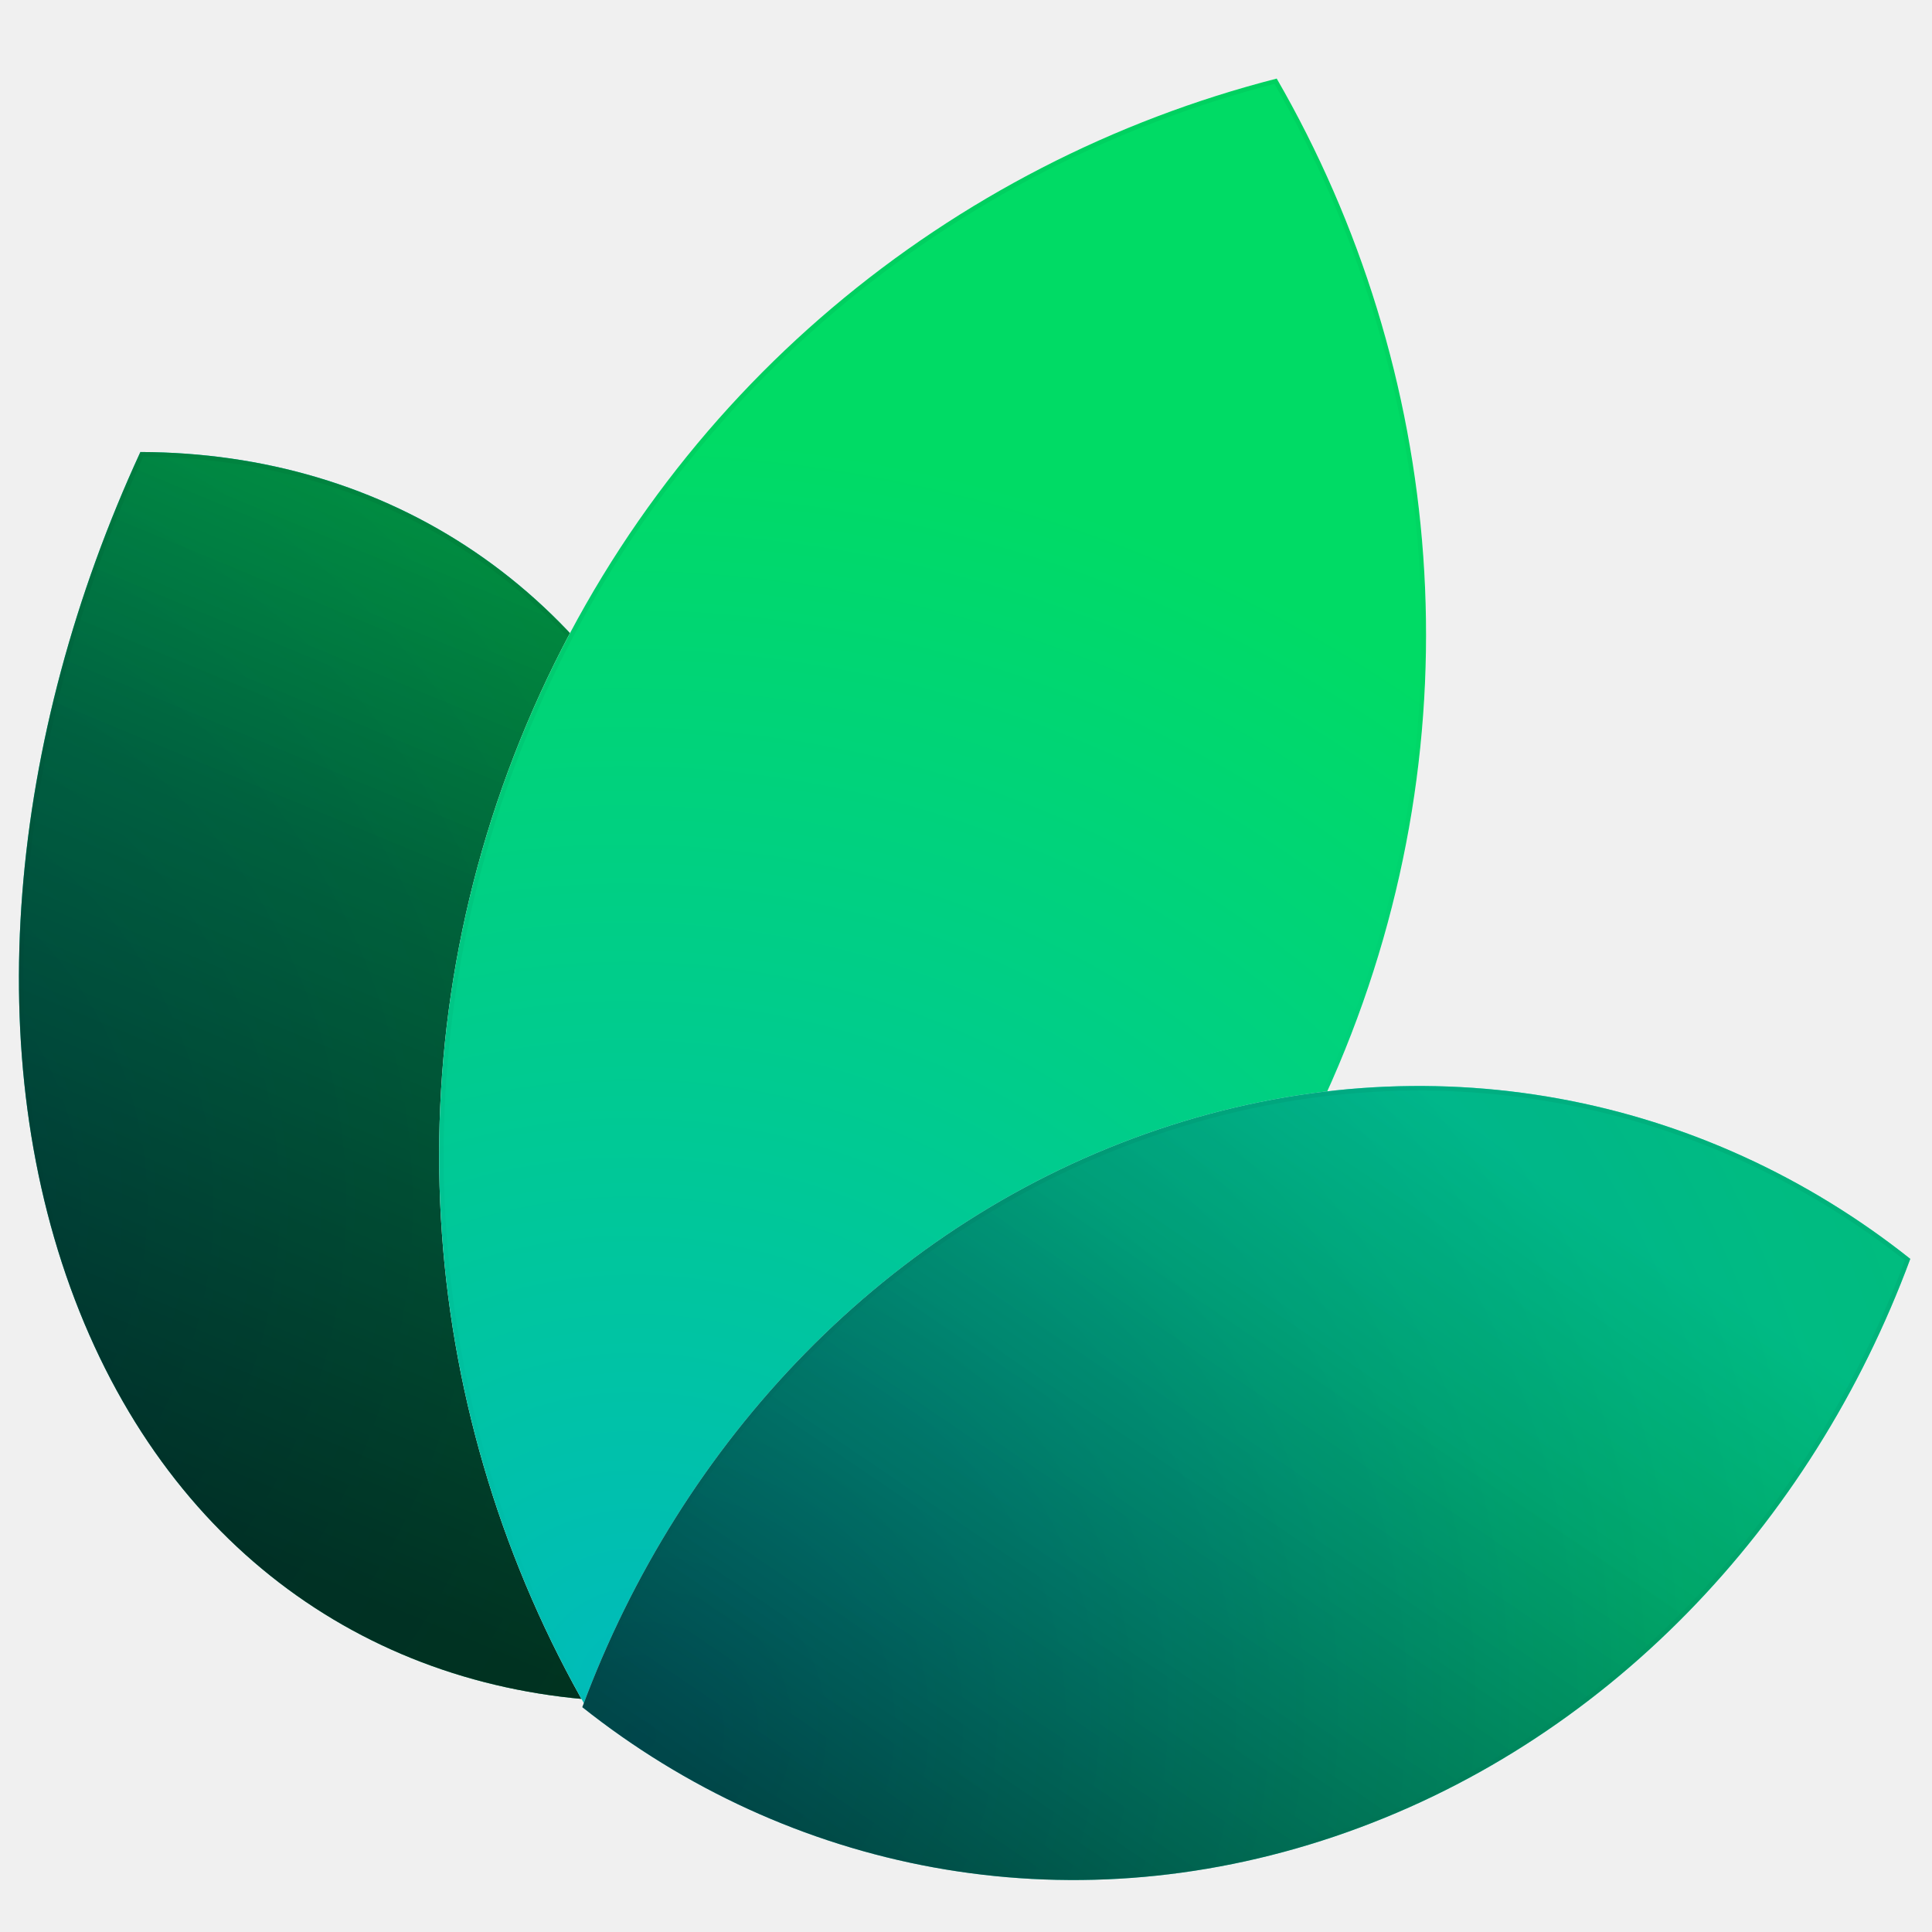
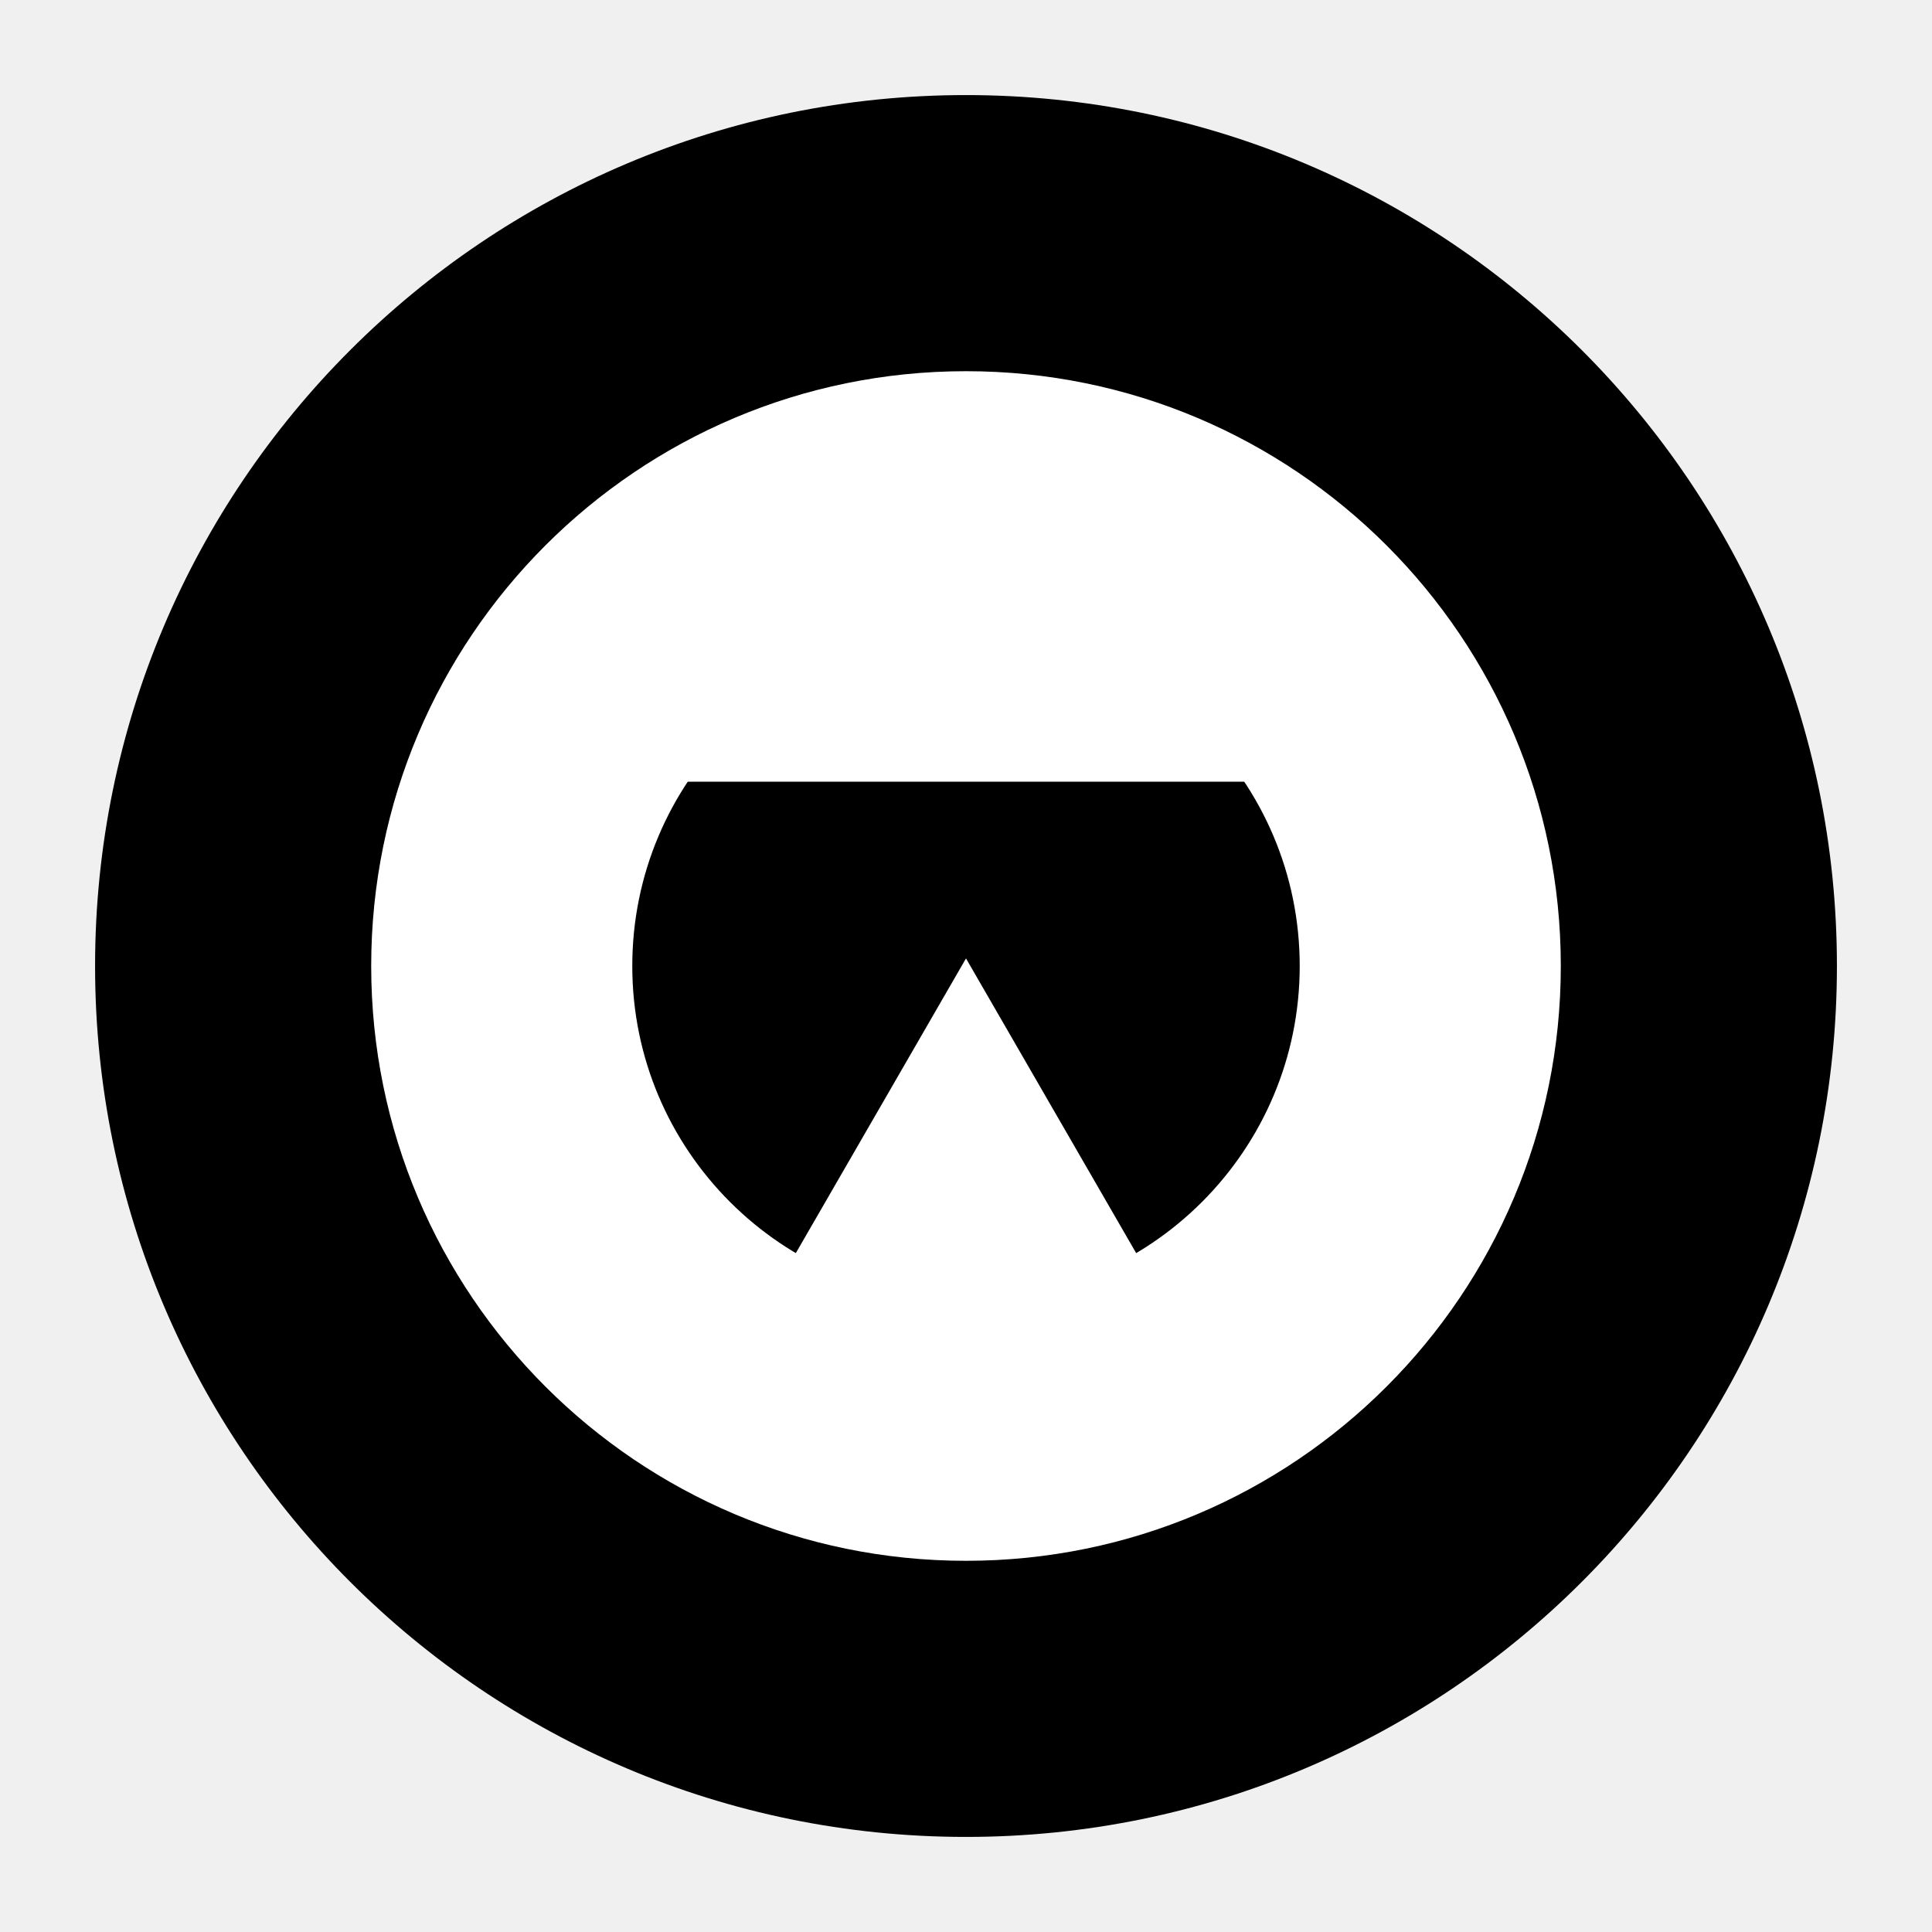
- <svg xmlns="http://www.w3.org/2000/svg" width="24" height="24" viewBox="0 0 24 24" fill="none">
-   <path d="M7.953 21.139C4.896 21.13 2.255 19.458 0.987 16.29C-0.28 13.121 0.109 9.163 1.744 5.615C4.801 5.624 7.442 7.296 8.71 10.465C9.977 13.633 9.588 17.591 7.953 21.139Z" fill="white" />
-   <path d="M7.953 21.139C4.896 21.13 2.255 19.458 0.987 16.29C-0.28 13.121 0.109 9.163 1.744 5.615C4.801 5.624 7.442 7.296 8.71 10.465C9.977 13.633 9.588 17.591 7.953 21.139Z" fill="url(#paint0_radial_101_2703)" />
-   <path d="M7.953 21.139C4.896 21.13 2.255 19.458 0.987 16.29C-0.28 13.121 0.109 9.163 1.744 5.615C4.801 5.624 7.442 7.296 8.71 10.465C9.977 13.633 9.588 17.591 7.953 21.139Z" fill="black" fill-opacity="0.5" style="mix-blend-mode:hard-light" />
-   <path d="M7.953 21.139C4.896 21.13 2.255 19.458 0.987 16.29C-0.28 13.121 0.109 9.163 1.744 5.615C4.801 5.624 7.442 7.296 8.71 10.465C9.977 13.633 9.588 17.591 7.953 21.139Z" fill="url(#paint1_linear_101_2703)" fill-opacity="0.5" style="mix-blend-mode:hard-light" />
-   <path d="M8.684 10.476C9.945 13.63 9.561 17.572 7.935 21.111C4.897 21.096 2.274 19.431 1.013 16.279C-0.248 13.124 0.136 9.182 1.762 5.643C4.8 5.659 7.423 7.324 8.684 10.476Z" stroke="url(#paint2_linear_101_2703)" stroke-opacity="0.05" stroke-width="0.056" />
-   <path d="M7.31 21.257C11.354 20.221 14.884 17.375 16.628 13.236C18.373 9.097 17.945 4.587 15.86 0.976C11.816 2.012 8.287 4.858 6.542 8.998C4.797 13.137 5.225 17.646 7.31 21.257Z" fill="white" />
-   <path d="M7.31 21.257C11.354 20.221 14.884 17.375 16.628 13.236C18.373 9.097 17.945 4.587 15.86 0.976C11.816 2.012 8.287 4.858 6.542 8.998C4.797 13.137 5.225 17.646 7.31 21.257Z" fill="url(#paint3_radial_101_2703)" />
-   <path d="M16.603 13.225C14.864 17.349 11.351 20.187 7.324 21.225C5.253 17.624 4.829 13.132 6.568 9.009C8.306 4.885 11.819 2.047 15.846 1.009C17.918 4.61 18.341 9.101 16.603 13.225Z" stroke="url(#paint4_linear_101_2703)" stroke-opacity="0.05" stroke-width="0.056" />
-   <path d="M7.234 21.207C9.789 23.237 13.21 23.951 16.577 22.814C19.944 21.677 22.506 18.945 23.73 15.638C21.175 13.608 17.754 12.894 14.387 14.031C11.02 15.168 8.458 17.901 7.234 21.207Z" fill="white" />
-   <path d="M7.234 21.207C9.789 23.237 13.21 23.951 16.577 22.814C19.944 21.677 22.506 18.945 23.73 15.638C21.175 13.608 17.754 12.894 14.387 14.031C11.02 15.168 8.458 17.901 7.234 21.207Z" fill="url(#paint5_radial_101_2703)" />
-   <path d="M7.234 21.207C9.789 23.237 13.21 23.951 16.577 22.814C19.944 21.677 22.506 18.945 23.73 15.638C21.175 13.608 17.754 12.894 14.387 14.031C11.02 15.168 8.458 17.901 7.234 21.207Z" fill="black" fill-opacity="0.2" style="mix-blend-mode:hard-light" />
-   <path d="M7.234 21.207C9.789 23.237 13.21 23.951 16.577 22.814C19.944 21.677 22.506 18.945 23.73 15.638C21.175 13.608 17.754 12.894 14.387 14.031C11.02 15.168 8.458 17.901 7.234 21.207Z" fill="url(#paint6_linear_101_2703)" fill-opacity="0.5" style="mix-blend-mode:hard-light" />
-   <path d="M16.568 22.787C13.218 23.918 9.814 23.212 7.267 21.198C8.492 17.907 11.044 15.189 14.396 14.058C17.747 12.927 21.15 13.633 23.697 15.648C22.472 18.938 19.92 21.656 16.568 22.787Z" stroke="url(#paint7_linear_101_2703)" stroke-opacity="0.05" stroke-width="0.056" />
+ <svg xmlns="http://www.w3.org/2000/svg" version="1.1" width="32" height="32" viewBox="0 0 1080 1080" xml:space="preserve">
  <defs>
-     <radialGradient id="paint0_radial_101_2703" cx="0" cy="0" r="1" gradientUnits="userSpaceOnUse" gradientTransform="translate(-3.00503 15.023) rotate(-10.029) scale(17.9572 17.784)">
-       <stop stop-color="#00B0BB" />
-       <stop offset="1" stop-color="#00DB65" />
-     </radialGradient>
-     <linearGradient id="paint1_linear_101_2703" x1="7.39" y1="4.813" x2="1.63" y2="18.689" gradientUnits="userSpaceOnUse">
-       <stop stop-color="#18E299" />
-       <stop offset="1" />
-     </linearGradient>
-     <linearGradient id="paint2_linear_101_2703" x1="7.948" y1="8.016" x2="1.761" y2="18.746" gradientUnits="userSpaceOnUse">
-       <stop />
-       <stop offset="1" stop-opacity="0" />
-     </linearGradient>
-     <radialGradient id="paint3_radial_101_2703" cx="0" cy="0" r="1" gradientUnits="userSpaceOnUse" gradientTransform="translate(8.11404 20.8822) rotate(-75.7542) scale(21.6246 23.7772)">
-       <stop stop-color="#00BBBB" />
-       <stop offset="0.713" stop-color="#00DB65" />
-     </radialGradient>
-     <linearGradient id="paint4_linear_101_2703" x1="7.602" y1="5.871" x2="15.556" y2="16.372" gradientUnits="userSpaceOnUse">
-       <stop />
-       <stop offset="1" stop-opacity="0" />
-     </linearGradient>
-     <radialGradient id="paint5_radial_101_2703" cx="0" cy="0" r="1" gradientUnits="userSpaceOnUse" gradientTransform="translate(7.84537 21.5181) rotate(-20.3525) scale(18.5603 17.32)">
-       <stop stop-color="#00B0BB" />
-       <stop offset="1" stop-color="#00DB65" />
-     </radialGradient>
-     <linearGradient id="paint6_linear_101_2703" x1="16.808" y1="13.007" x2="10.041" y2="22.994" gradientUnits="userSpaceOnUse">
-       <stop stop-color="#00B1BC" />
-       <stop offset="1" />
-     </linearGradient>
-     <linearGradient id="paint7_linear_101_2703" x1="16.808" y1="13.007" x2="14.169" y2="23.841" gradientUnits="userSpaceOnUse">
-       <stop />
-       <stop offset="1" stop-opacity="0" />
-     </linearGradient>
-   </defs>
+     </defs>
+   <rect x="0" y="0" width="100%" height="100%" fill="transparent" />
+   <g transform="matrix(1 0 0 1 540 540)" id="bde3fb30-7930-49cf-a8fe-bc59059b704a">
+     <rect style="stroke: none; stroke-width: 1; stroke-dasharray: none; stroke-linecap: butt; stroke-dashoffset: 0; stroke-linejoin: miter; stroke-miterlimit: 4; fill: rgb(255,255,255); fill-rule: nonzero; opacity: 1; visibility: hidden;" vector-effect="non-scaling-stroke" x="-540" y="-540" rx="0" ry="0" width="1080" height="1080" />
+   </g>
+   <g transform="matrix(1 0 0 1 540 540)" id="8c07da7f-9e45-4235-acff-27620d6ec65f">
+     </g>
+   <g transform="matrix(13.91 0 0 13.91 540 540)" id="43e10695-5dd0-478b-83ce-8de69fa7ed02">
+     <circle style="stroke: rgb(0,0,0); stroke-width: 0; stroke-dasharray: none; stroke-linecap: butt; stroke-dashoffset: 0; stroke-linejoin: miter; stroke-miterlimit: 4; fill: rgb(0,0,0); fill-rule: nonzero; opacity: 1;" vector-effect="non-scaling-stroke" cx="0" cy="0" r="35" />
+   </g>
+   <g transform="matrix(9.5 0 0 9.5 540 540)" id="83a56b0f-90c2-4b96-862d-3276aa8b9a82">
+     <circle style="stroke: rgb(0,0,0); stroke-width: 0; stroke-dasharray: none; stroke-linecap: butt; stroke-dashoffset: 0; stroke-linejoin: miter; stroke-miterlimit: 4; fill: rgb(255,255,255); fill-rule: nonzero; opacity: 1;" vector-effect="non-scaling-stroke" cx="0" cy="0" r="35" />
+   </g>
+   <g transform="matrix(5.33 0 0 5.33 540 540)" id="230ee5de-0cd1-42a6-a3d3-f96721387078">
+     <circle style="stroke: rgb(0,0,0); stroke-width: 0; stroke-dasharray: none; stroke-linecap: butt; stroke-dashoffset: 0; stroke-linejoin: miter; stroke-miterlimit: 4; fill: rgb(0,0,0); fill-rule: nonzero; opacity: 1;" vector-effect="non-scaling-stroke" cx="0" cy="0" r="35" />
+   </g>
+   <g transform="matrix(3.98 0 0 3.98 540 664.75)" id="3fcd84b4-a83a-4e87-9746-f6db787ec28a">
+     <polygon style="stroke: rgb(0,0,0); stroke-width: 0; stroke-dasharray: none; stroke-linecap: butt; stroke-dashoffset: 0; stroke-linejoin: miter; stroke-miterlimit: 4; fill: rgb(255,255,255); fill-rule: nonzero; opacity: 1;" vector-effect="non-scaling-stroke" points="-37.43,32.41 0,-32.41 37.43,32.41 " />
+   </g>
+   <g transform="matrix(5.76 0 0 2.47 540 355.26)" id="e240e0b4-8213-41a0-a3a7-208832a72f3a">
+     <rect style="stroke: rgb(0,0,0); stroke-width: 0; stroke-dasharray: none; stroke-linecap: butt; stroke-dashoffset: 0; stroke-linejoin: miter; stroke-miterlimit: 4; fill: rgb(255,255,255); fill-rule: nonzero; opacity: 1;" vector-effect="non-scaling-stroke" x="-33.084" y="-33.084" rx="0" ry="0" width="66.167" height="66.167" />
+   </g>
</svg>
